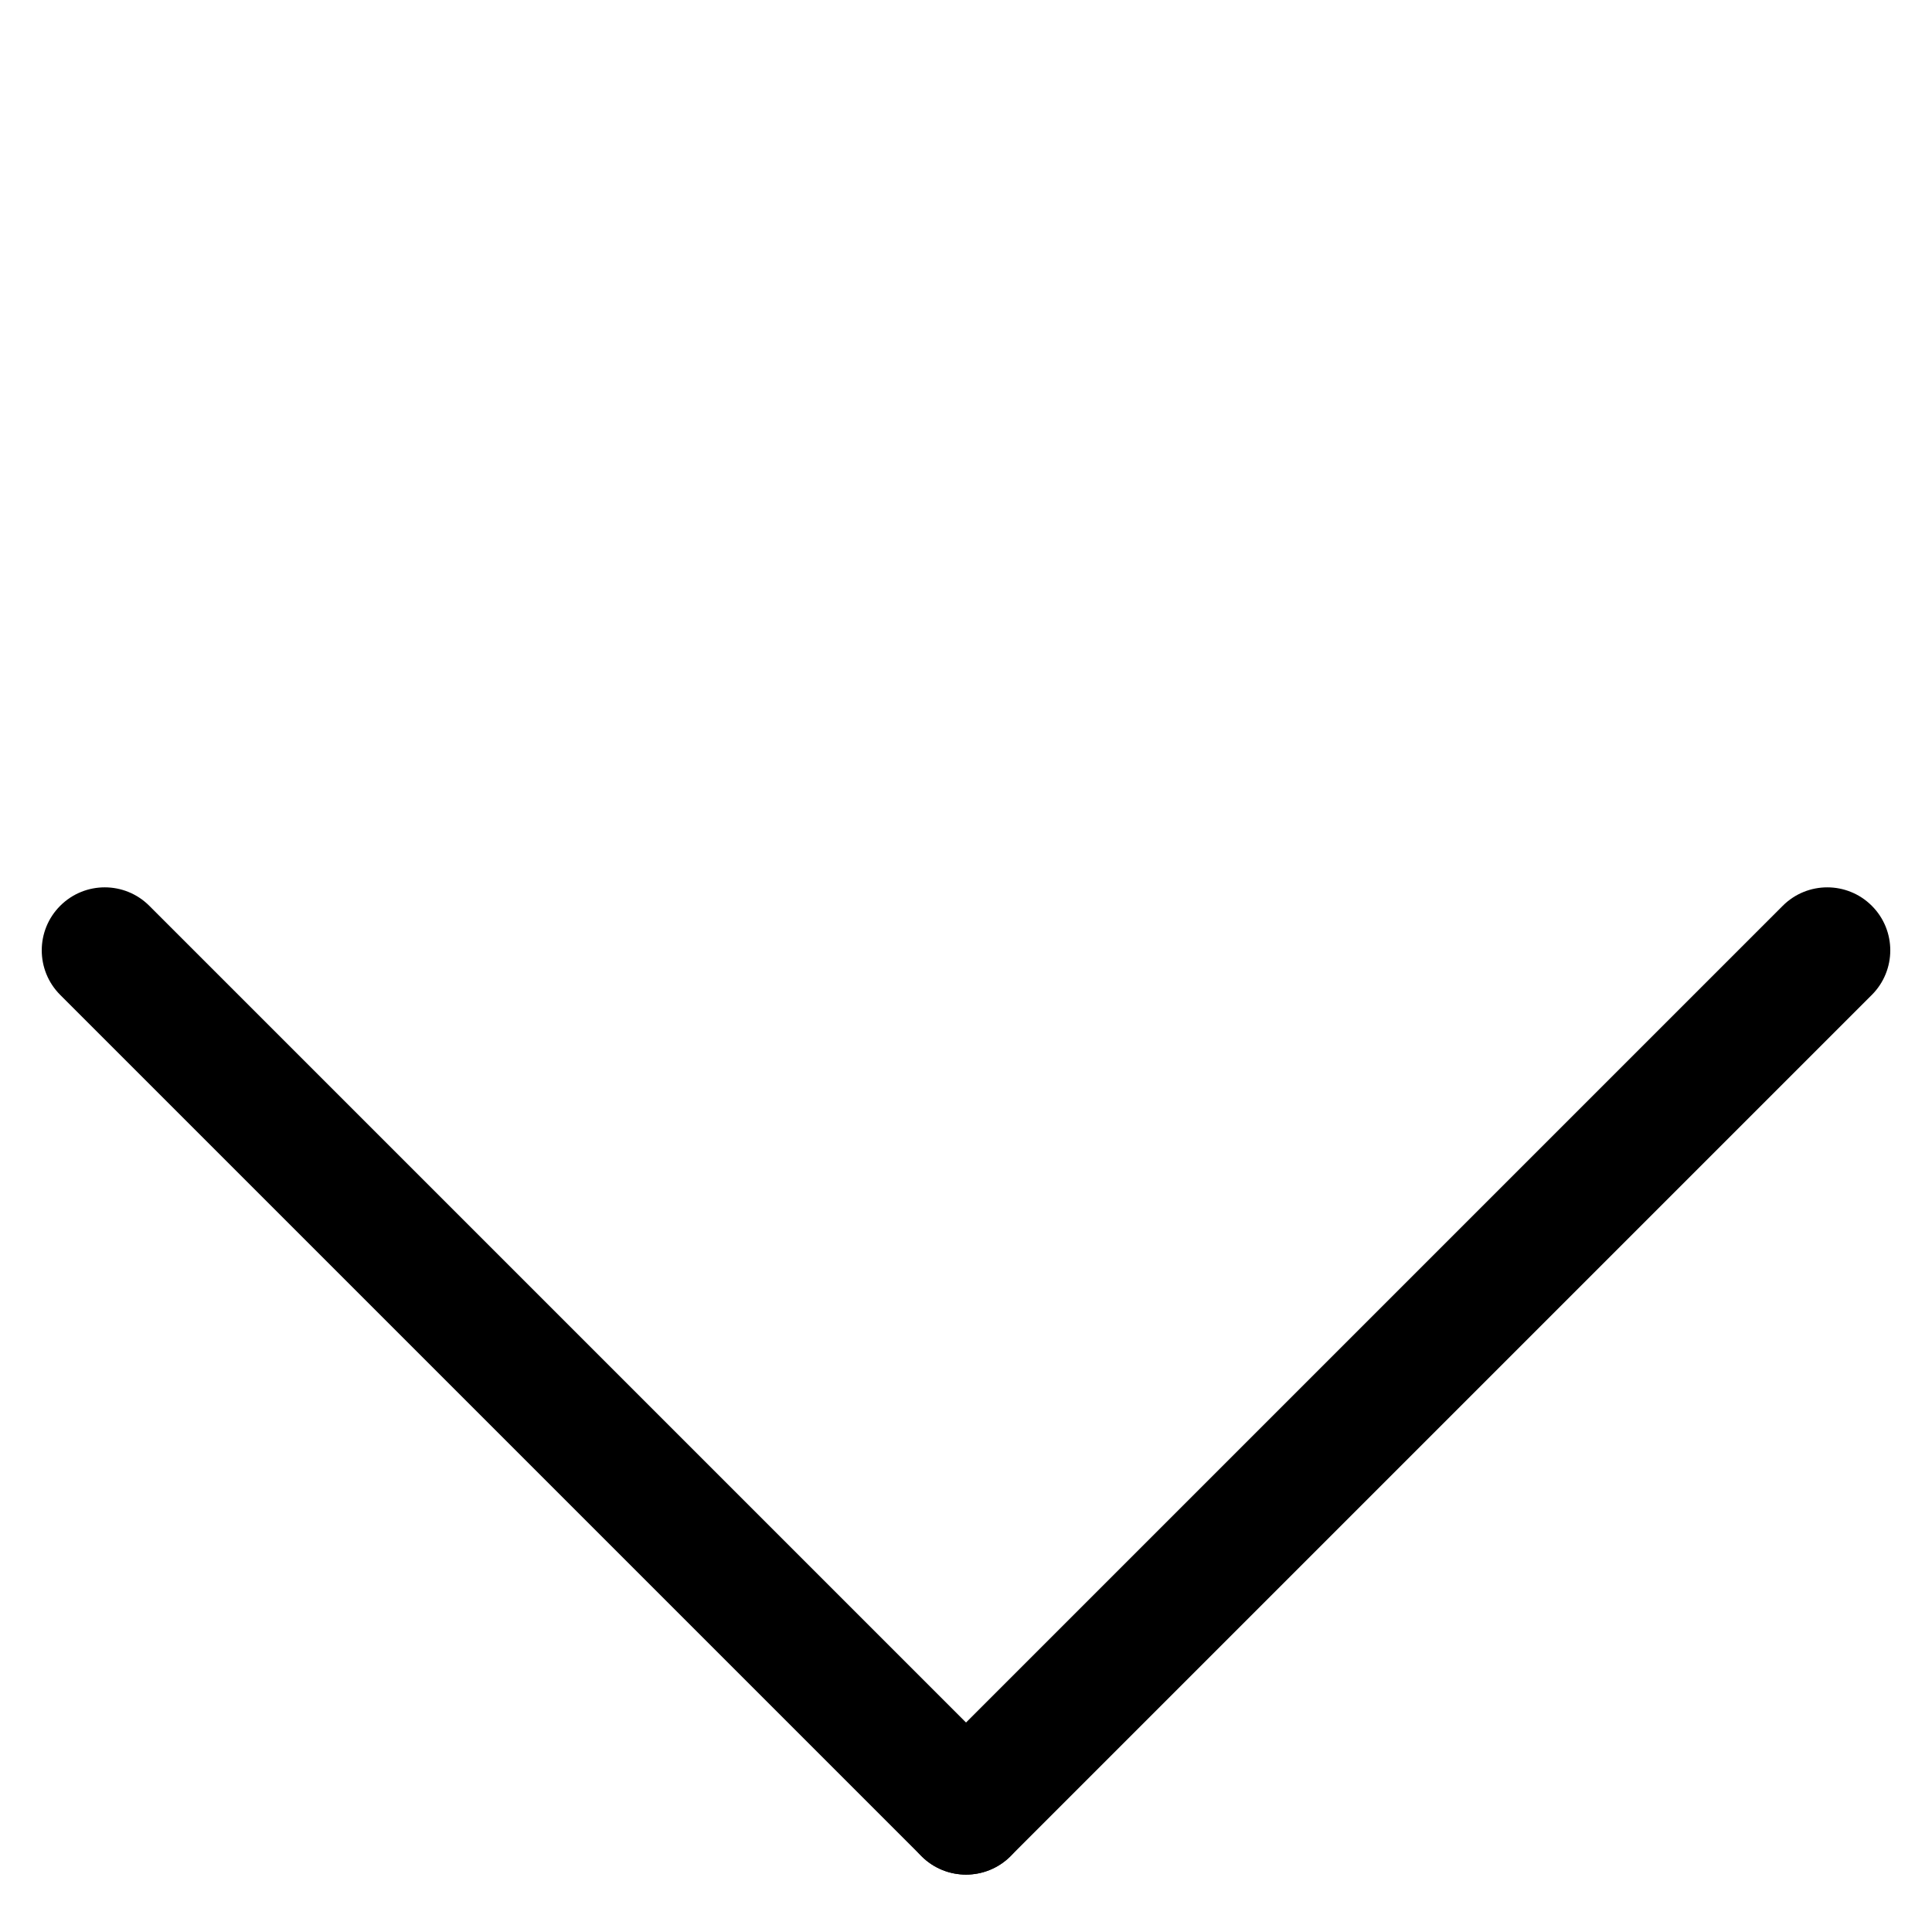
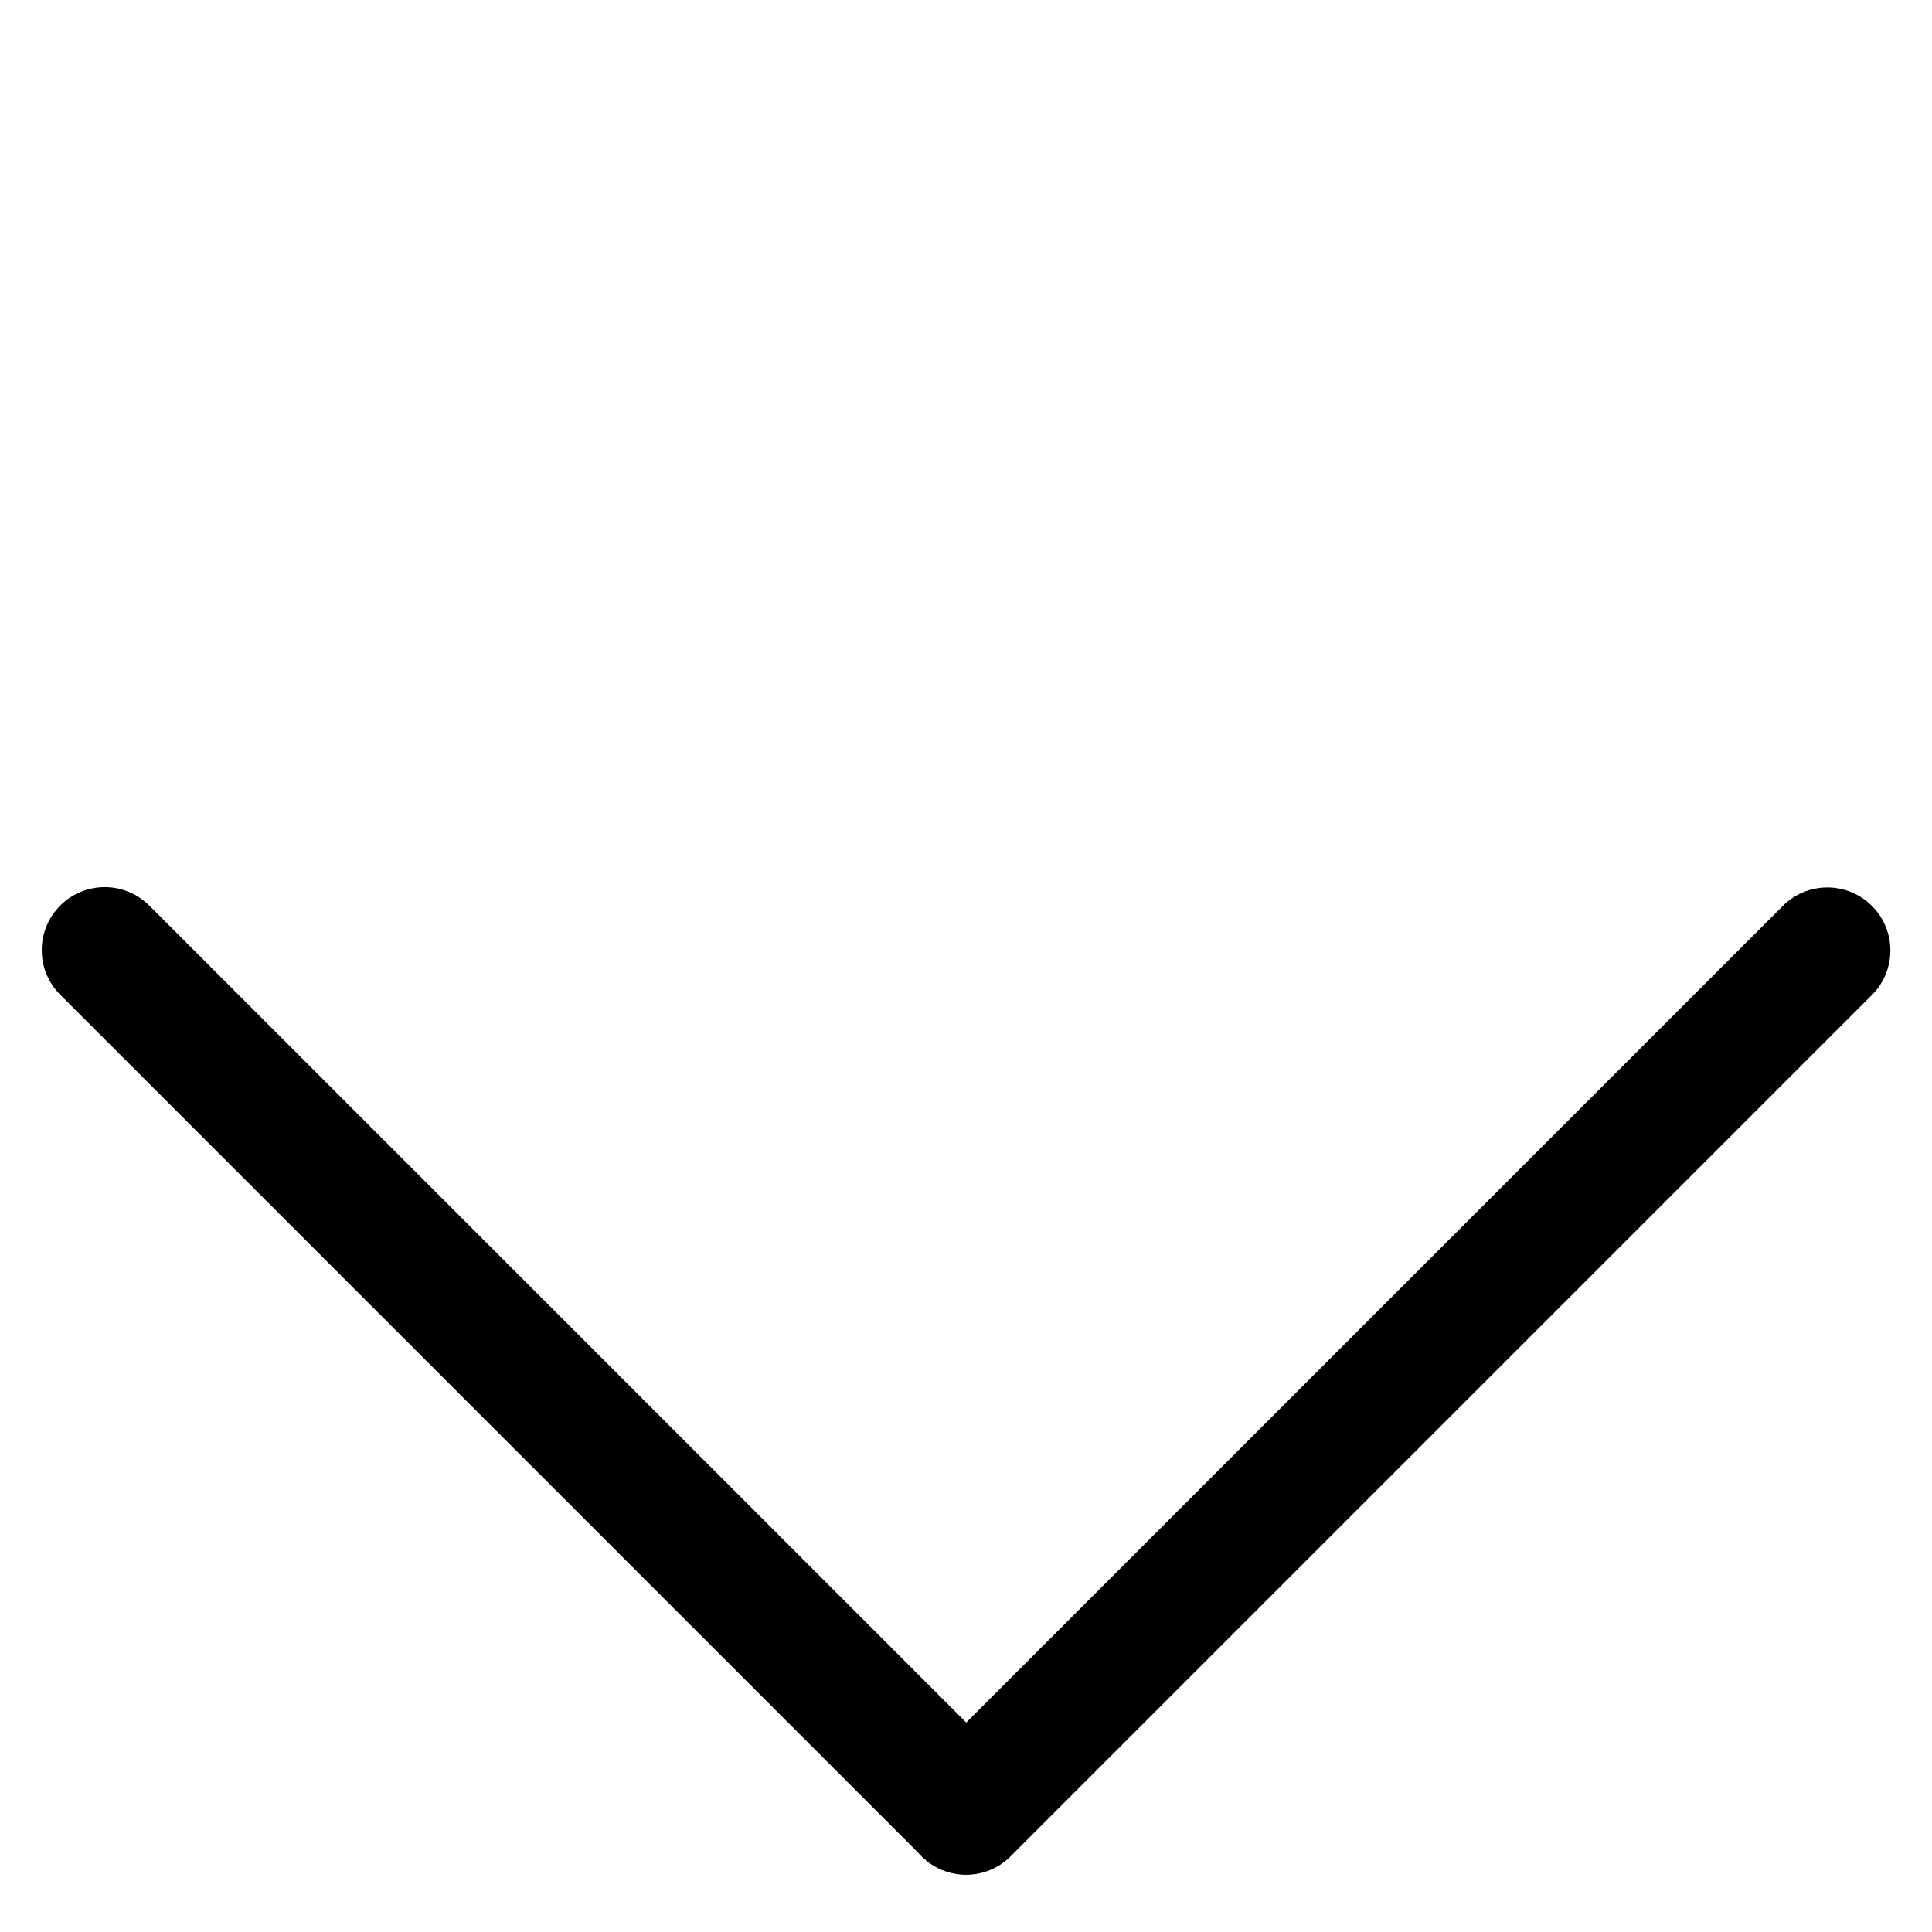
- <svg xmlns="http://www.w3.org/2000/svg" width="46" height="46" viewBox="0 0 46 46" fill="none">
-   <rect x="23" y="45.255" width="32" height="3" rx="1.5" transform="rotate(-135 23 45.2548)" fill="currentColor" />
-   <rect x="45.627" y="22.627" width="32" height="3" rx="1.5" transform="rotate(135 45.6274 22.6274)" fill="currentColor" />
+ <svg xmlns="http://www.w3.org/2000/svg" fill="none" viewBox="0 0 46 46">
+   <rect width="32" height="3" x="23" y="45.25" fill="currentColor" rx="1.5" transform="rotate(-135 23 45.25)" />
+   <rect width="32" height="3" x="45.63" y="22.63" fill="currentColor" rx="1.5" transform="rotate(135 45.63 22.63)" />
</svg>
